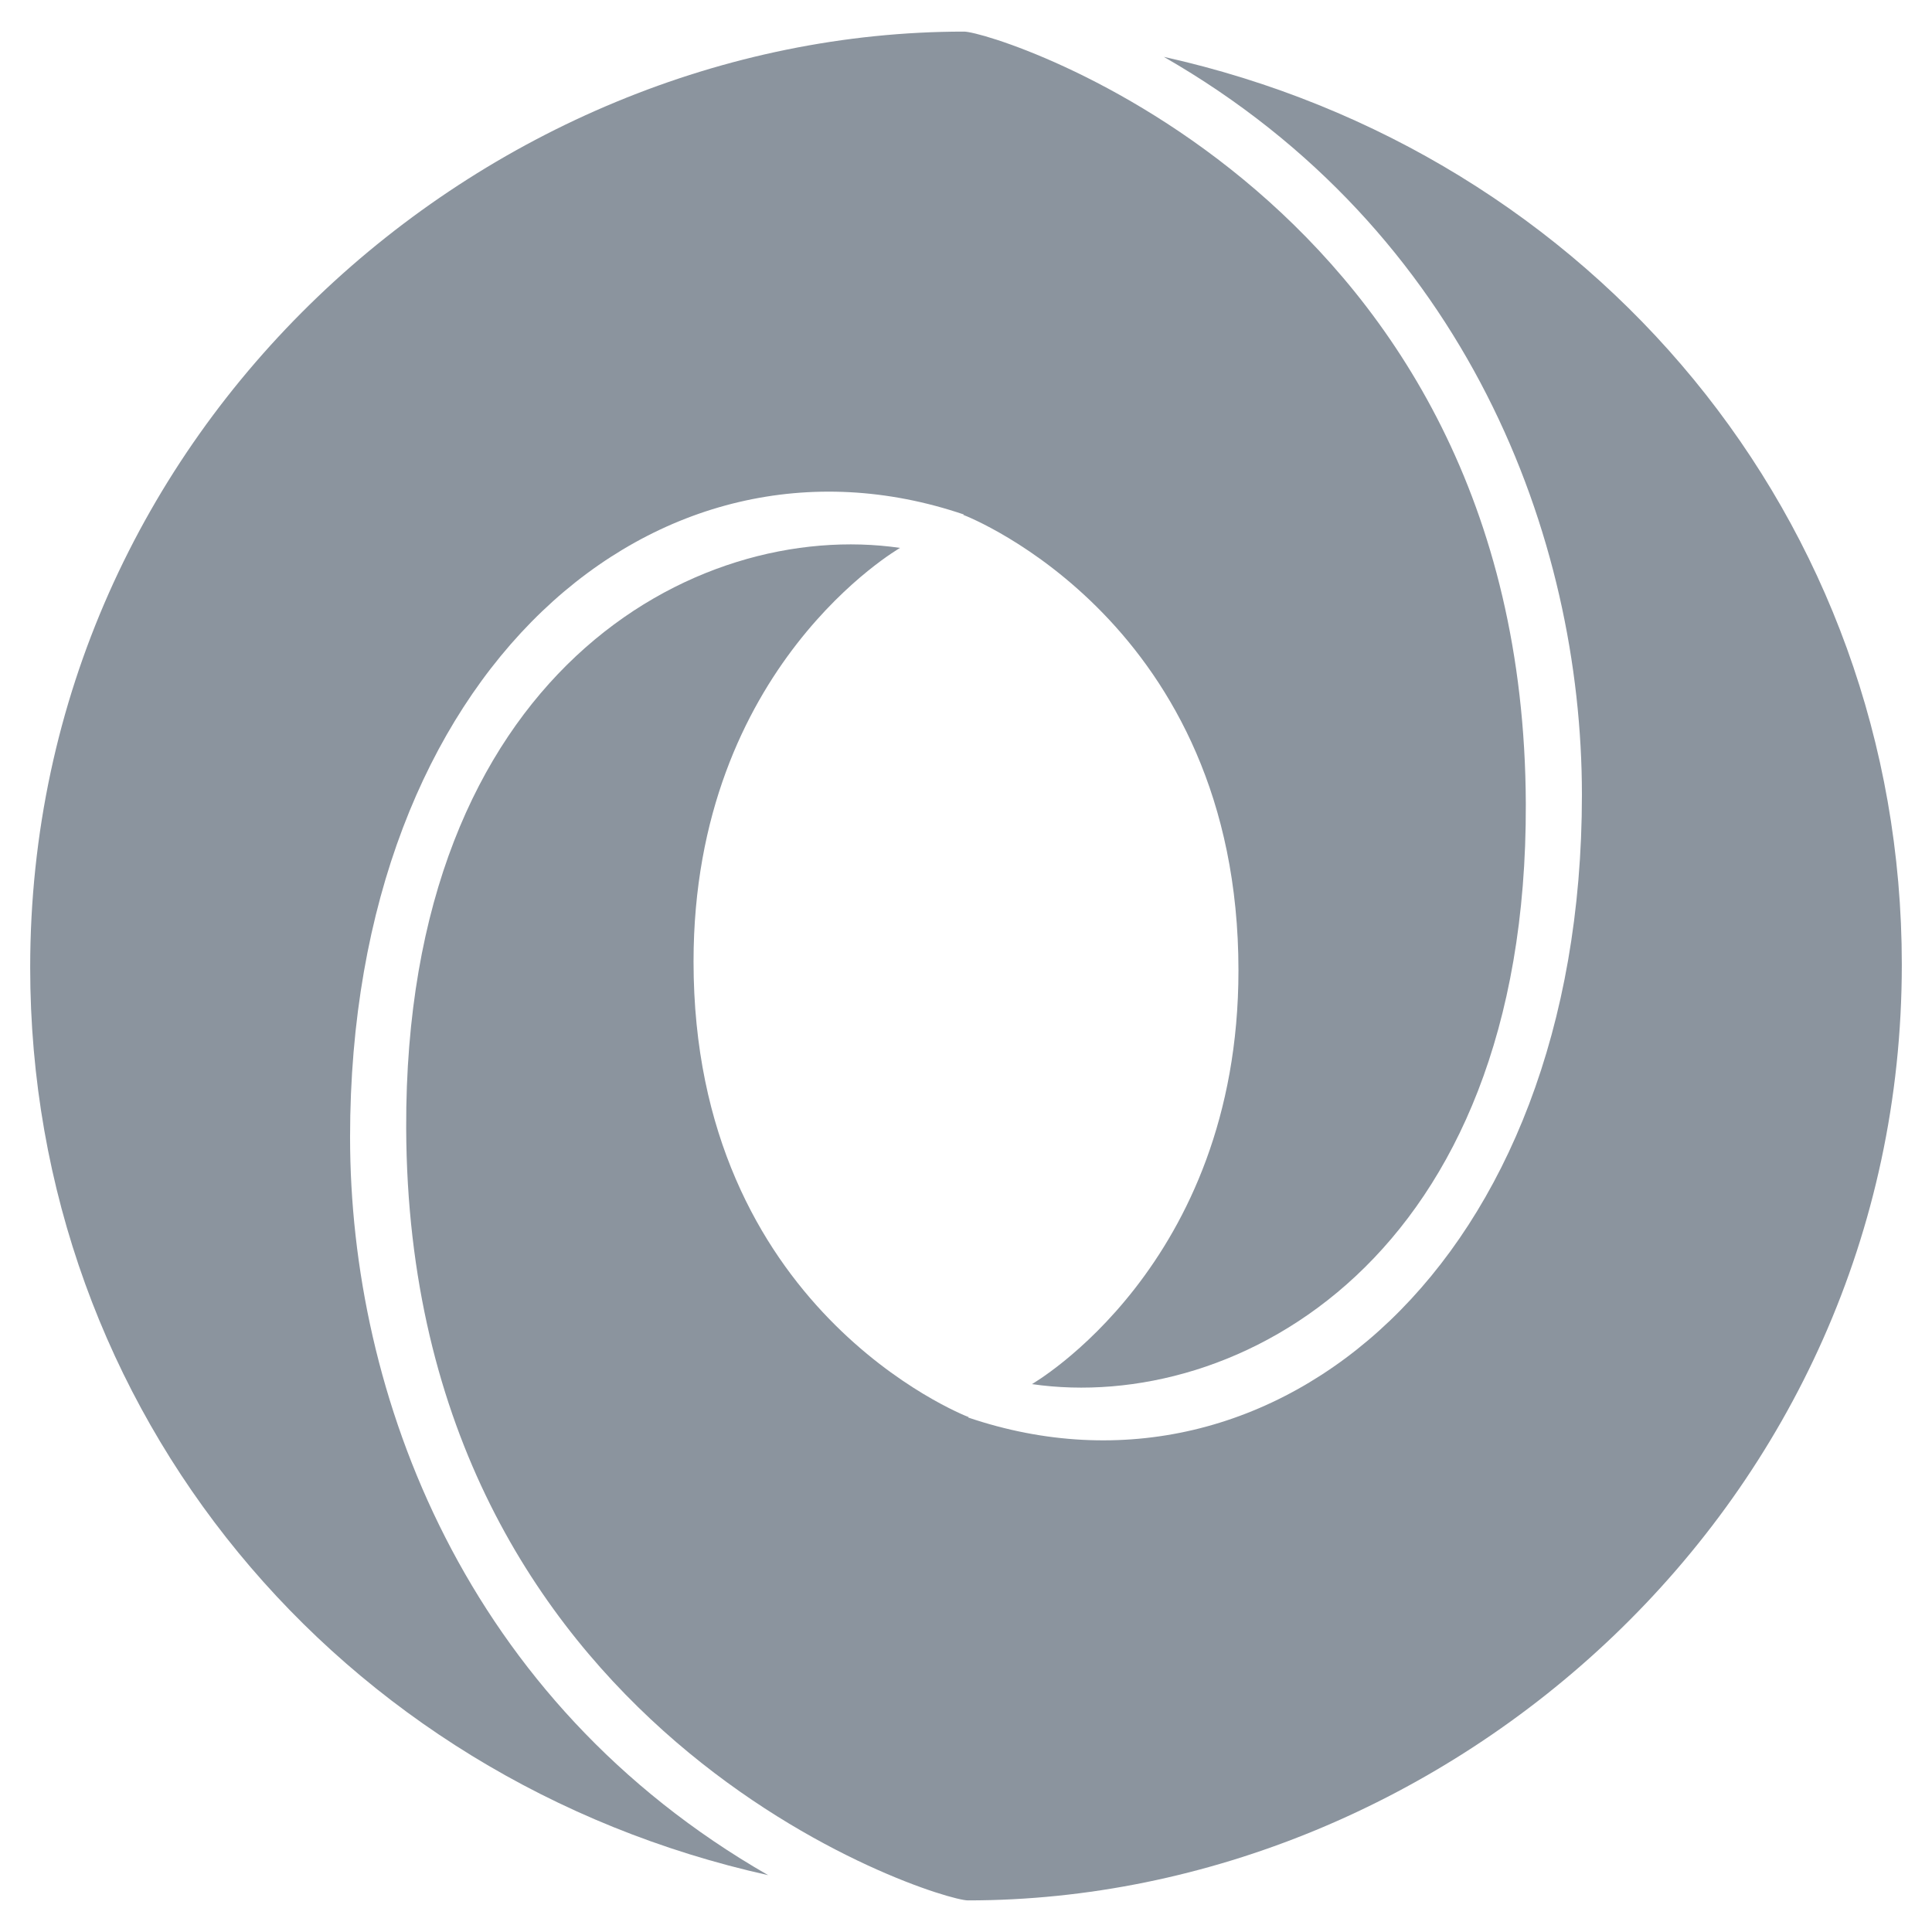
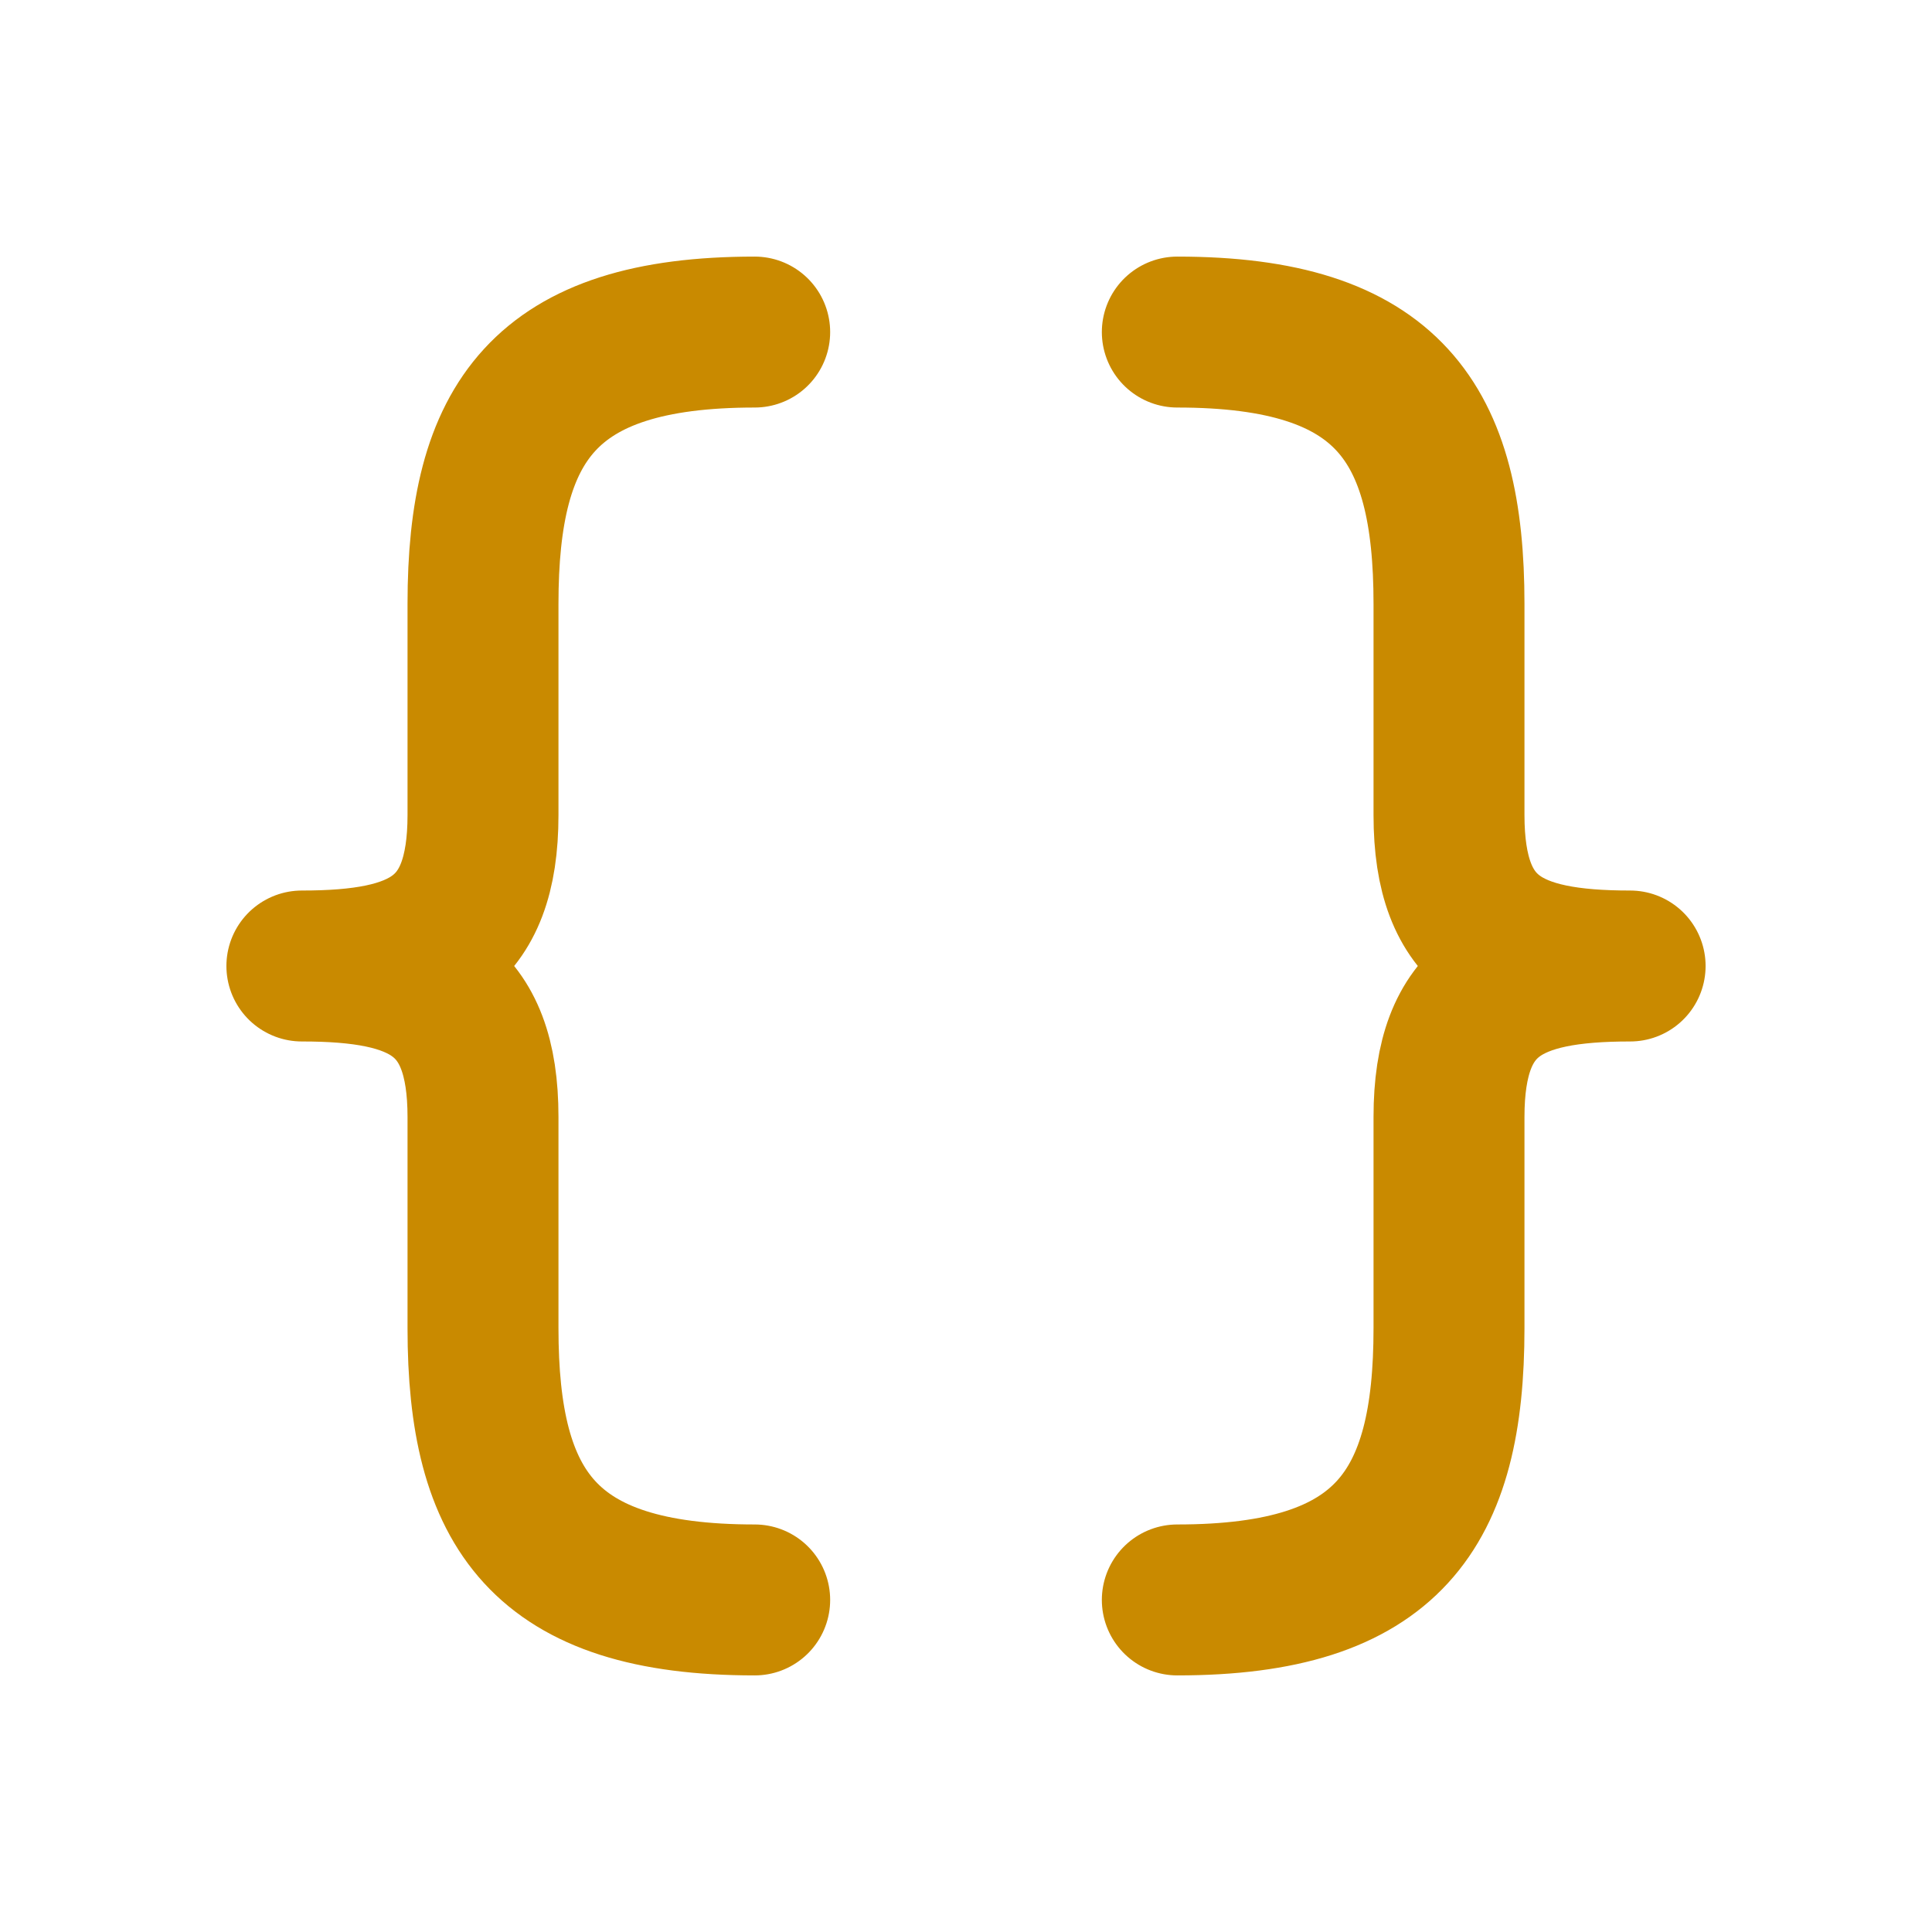
- <svg xmlns="http://www.w3.org/2000/svg" viewBox="0 0 128 128">
-   <path fill="#8b949e" d="M45.949 63.71c0 22.998 17.853 30.038 18.223 30.175l.016.005a.823.823 0 0 0-.05.021h-.001v.001h.001c20.306 6.899 40.668-10.261 40.668-41.251 0-17.054-7.595-37.361-27.7-48.894C105.528 10.083 126 34.393 126 63.903c0 35.822-30.182 62.003-61.873 62.003-2.078 0-37.078-10.935-37.216-51.164-.103-30.18 19.208-40.406 32.72-38.442.009.003-13.682 7.806-13.682 27.41z" />
-   <path fill="#8b949e" fill-rule="evenodd" d="M82.051 64.29c0-22.998-17.853-30.038-18.223-30.175l-.016-.005a.823.823 0 0 0 .05-.021h.001v-.001h-.001C43.556 27.19 23.193 44.35 23.193 75.34c0 17.054 7.595 37.361 27.7 48.894C22.472 117.917 2 93.607 2 64.097 2 28.275 32.182 2.094 63.873 2.094c2.078 0 37.078 10.935 37.216 51.164.103 30.18-19.207 40.406-32.72 38.443-.009-.004 13.682-7.807 13.682-27.411z" clip-rule="evenodd" />
+ <svg xmlns="http://www.w3.org/2000/svg" viewBox="0 0 128 128" fill="none" stroke="#c98a00" stroke-width="10" stroke-linecap="round" stroke-linejoin="round">
+   <path d="M50 22c-14 0-18 6-18 18v14c0 8-4 10-12 10 8 0 12 2 12 10v14c0 12 4 18 18 18" />
+   <path d="M78 22c14 0 18 6 18 18v14c0 8 4 10 12 10-8 0-12 2-12 10v14c0 12-4 18-18 18" />
</svg>
